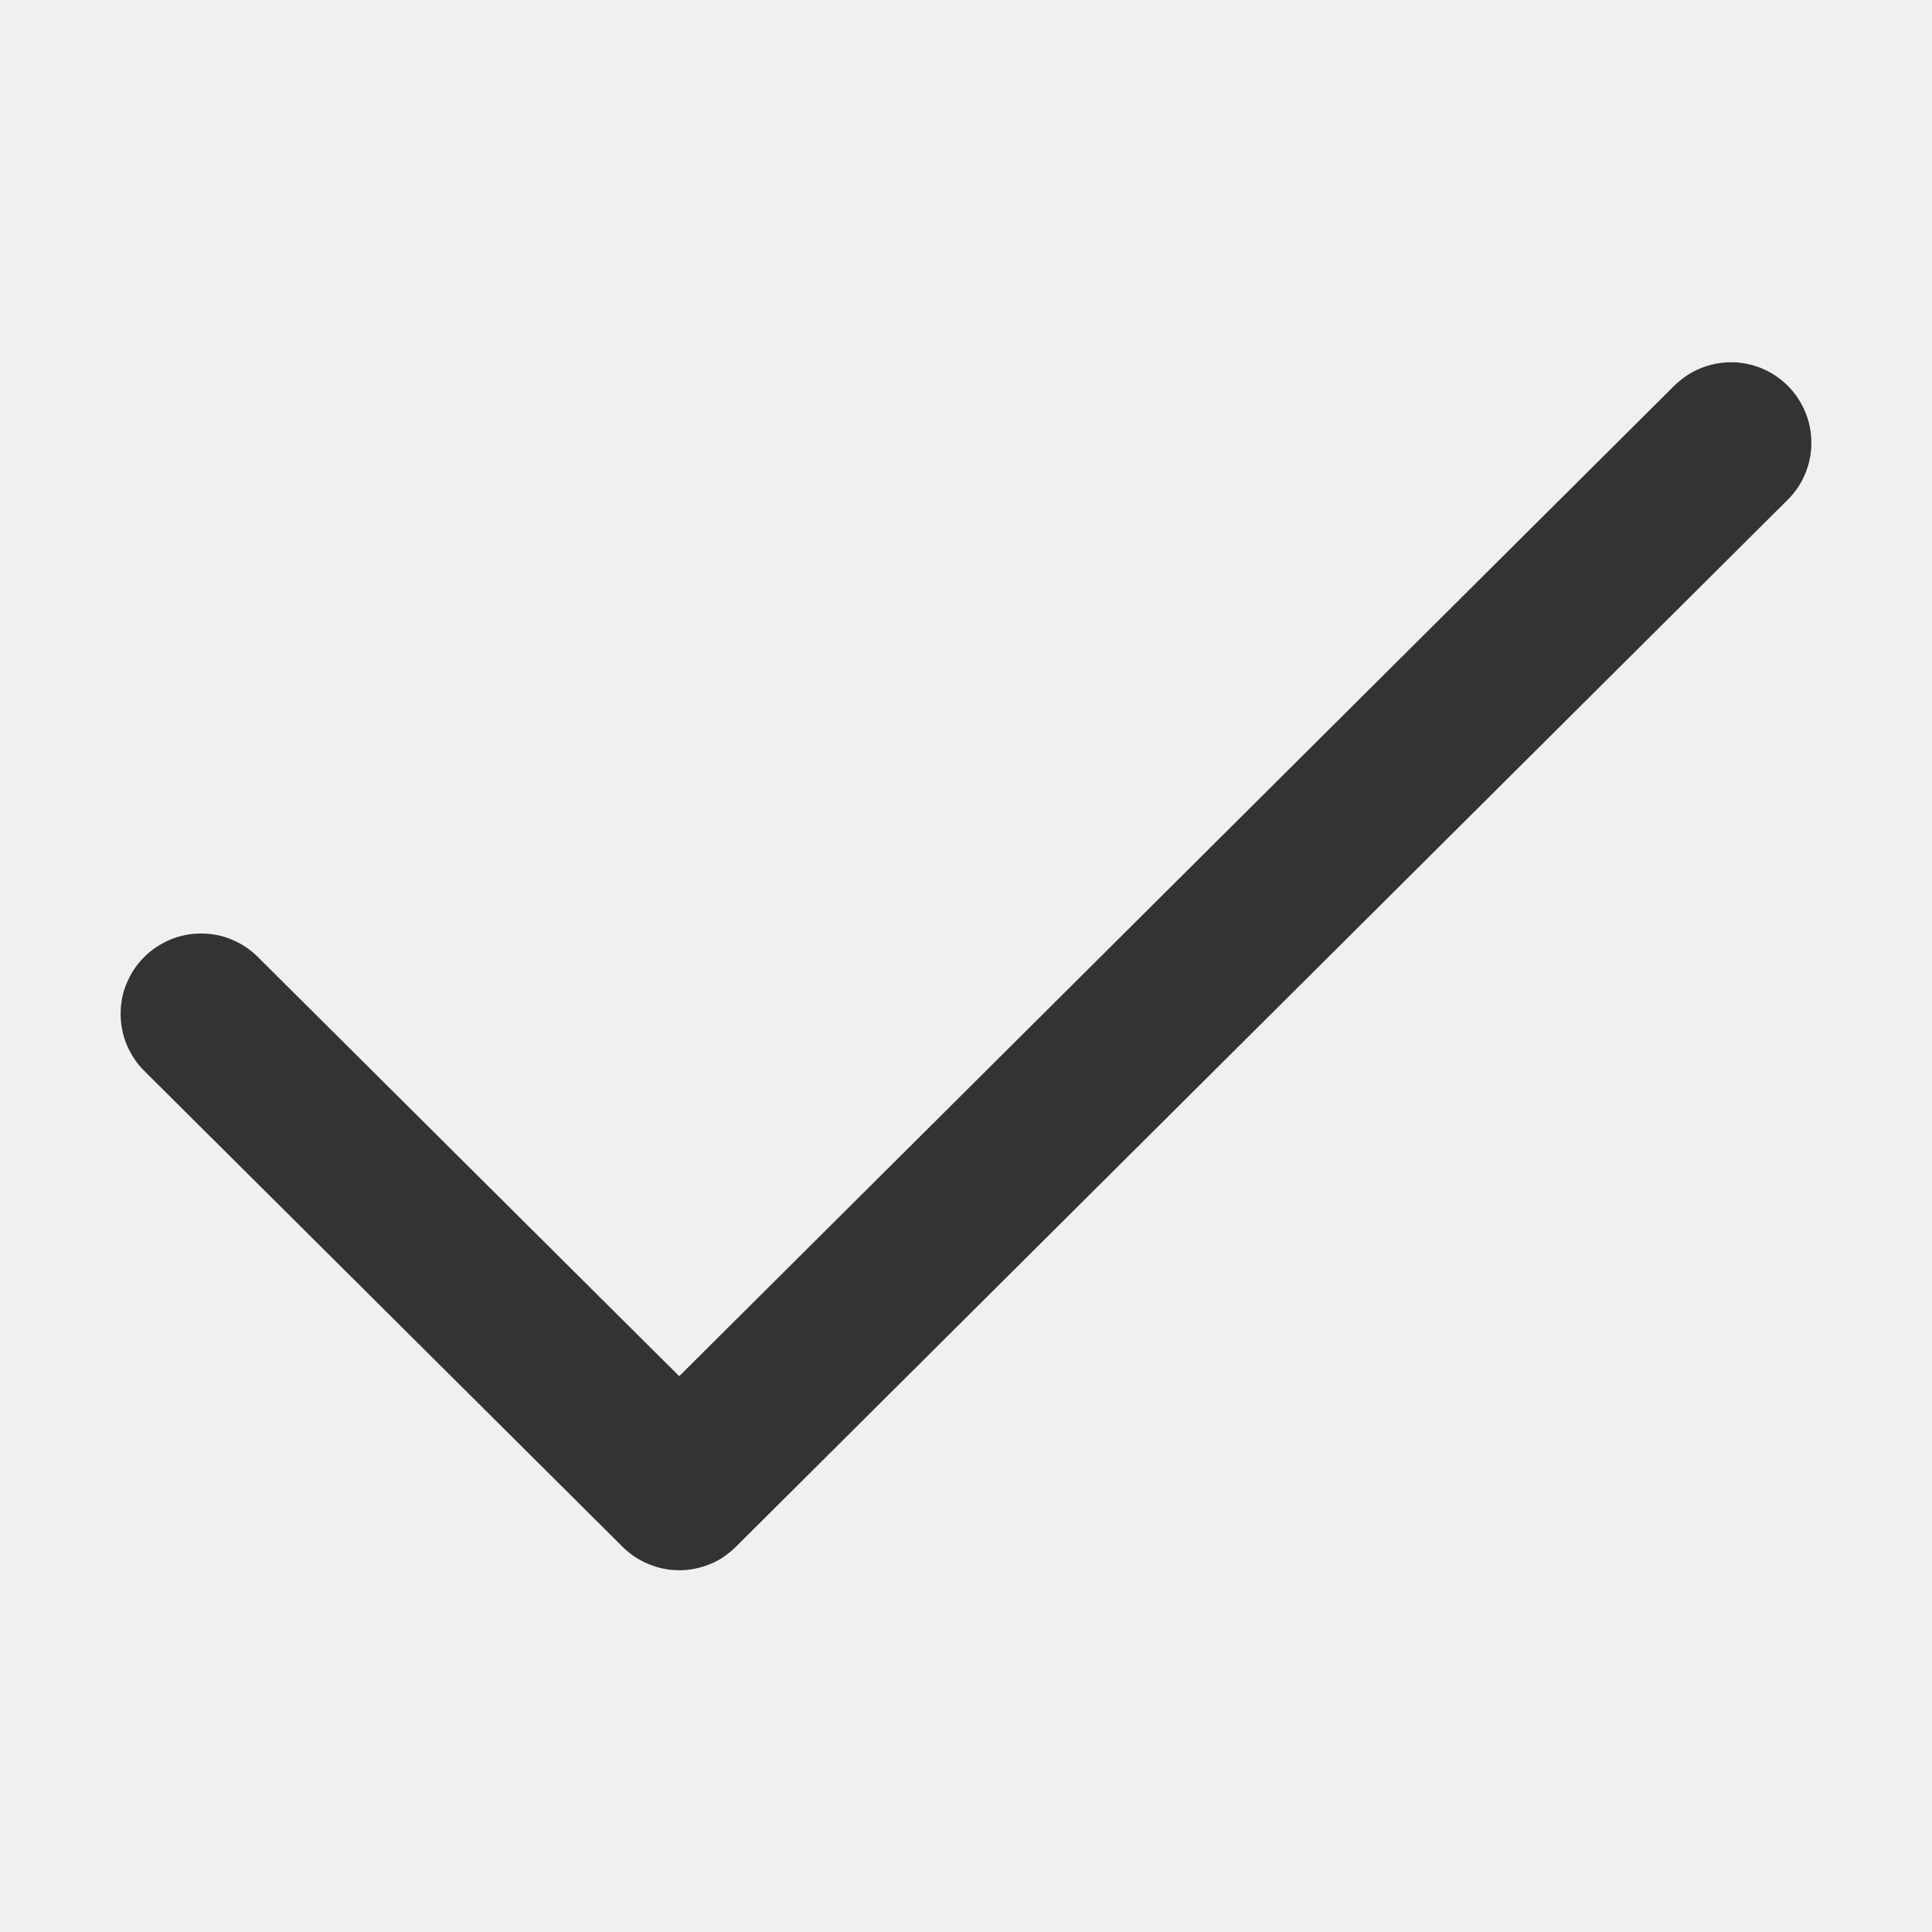
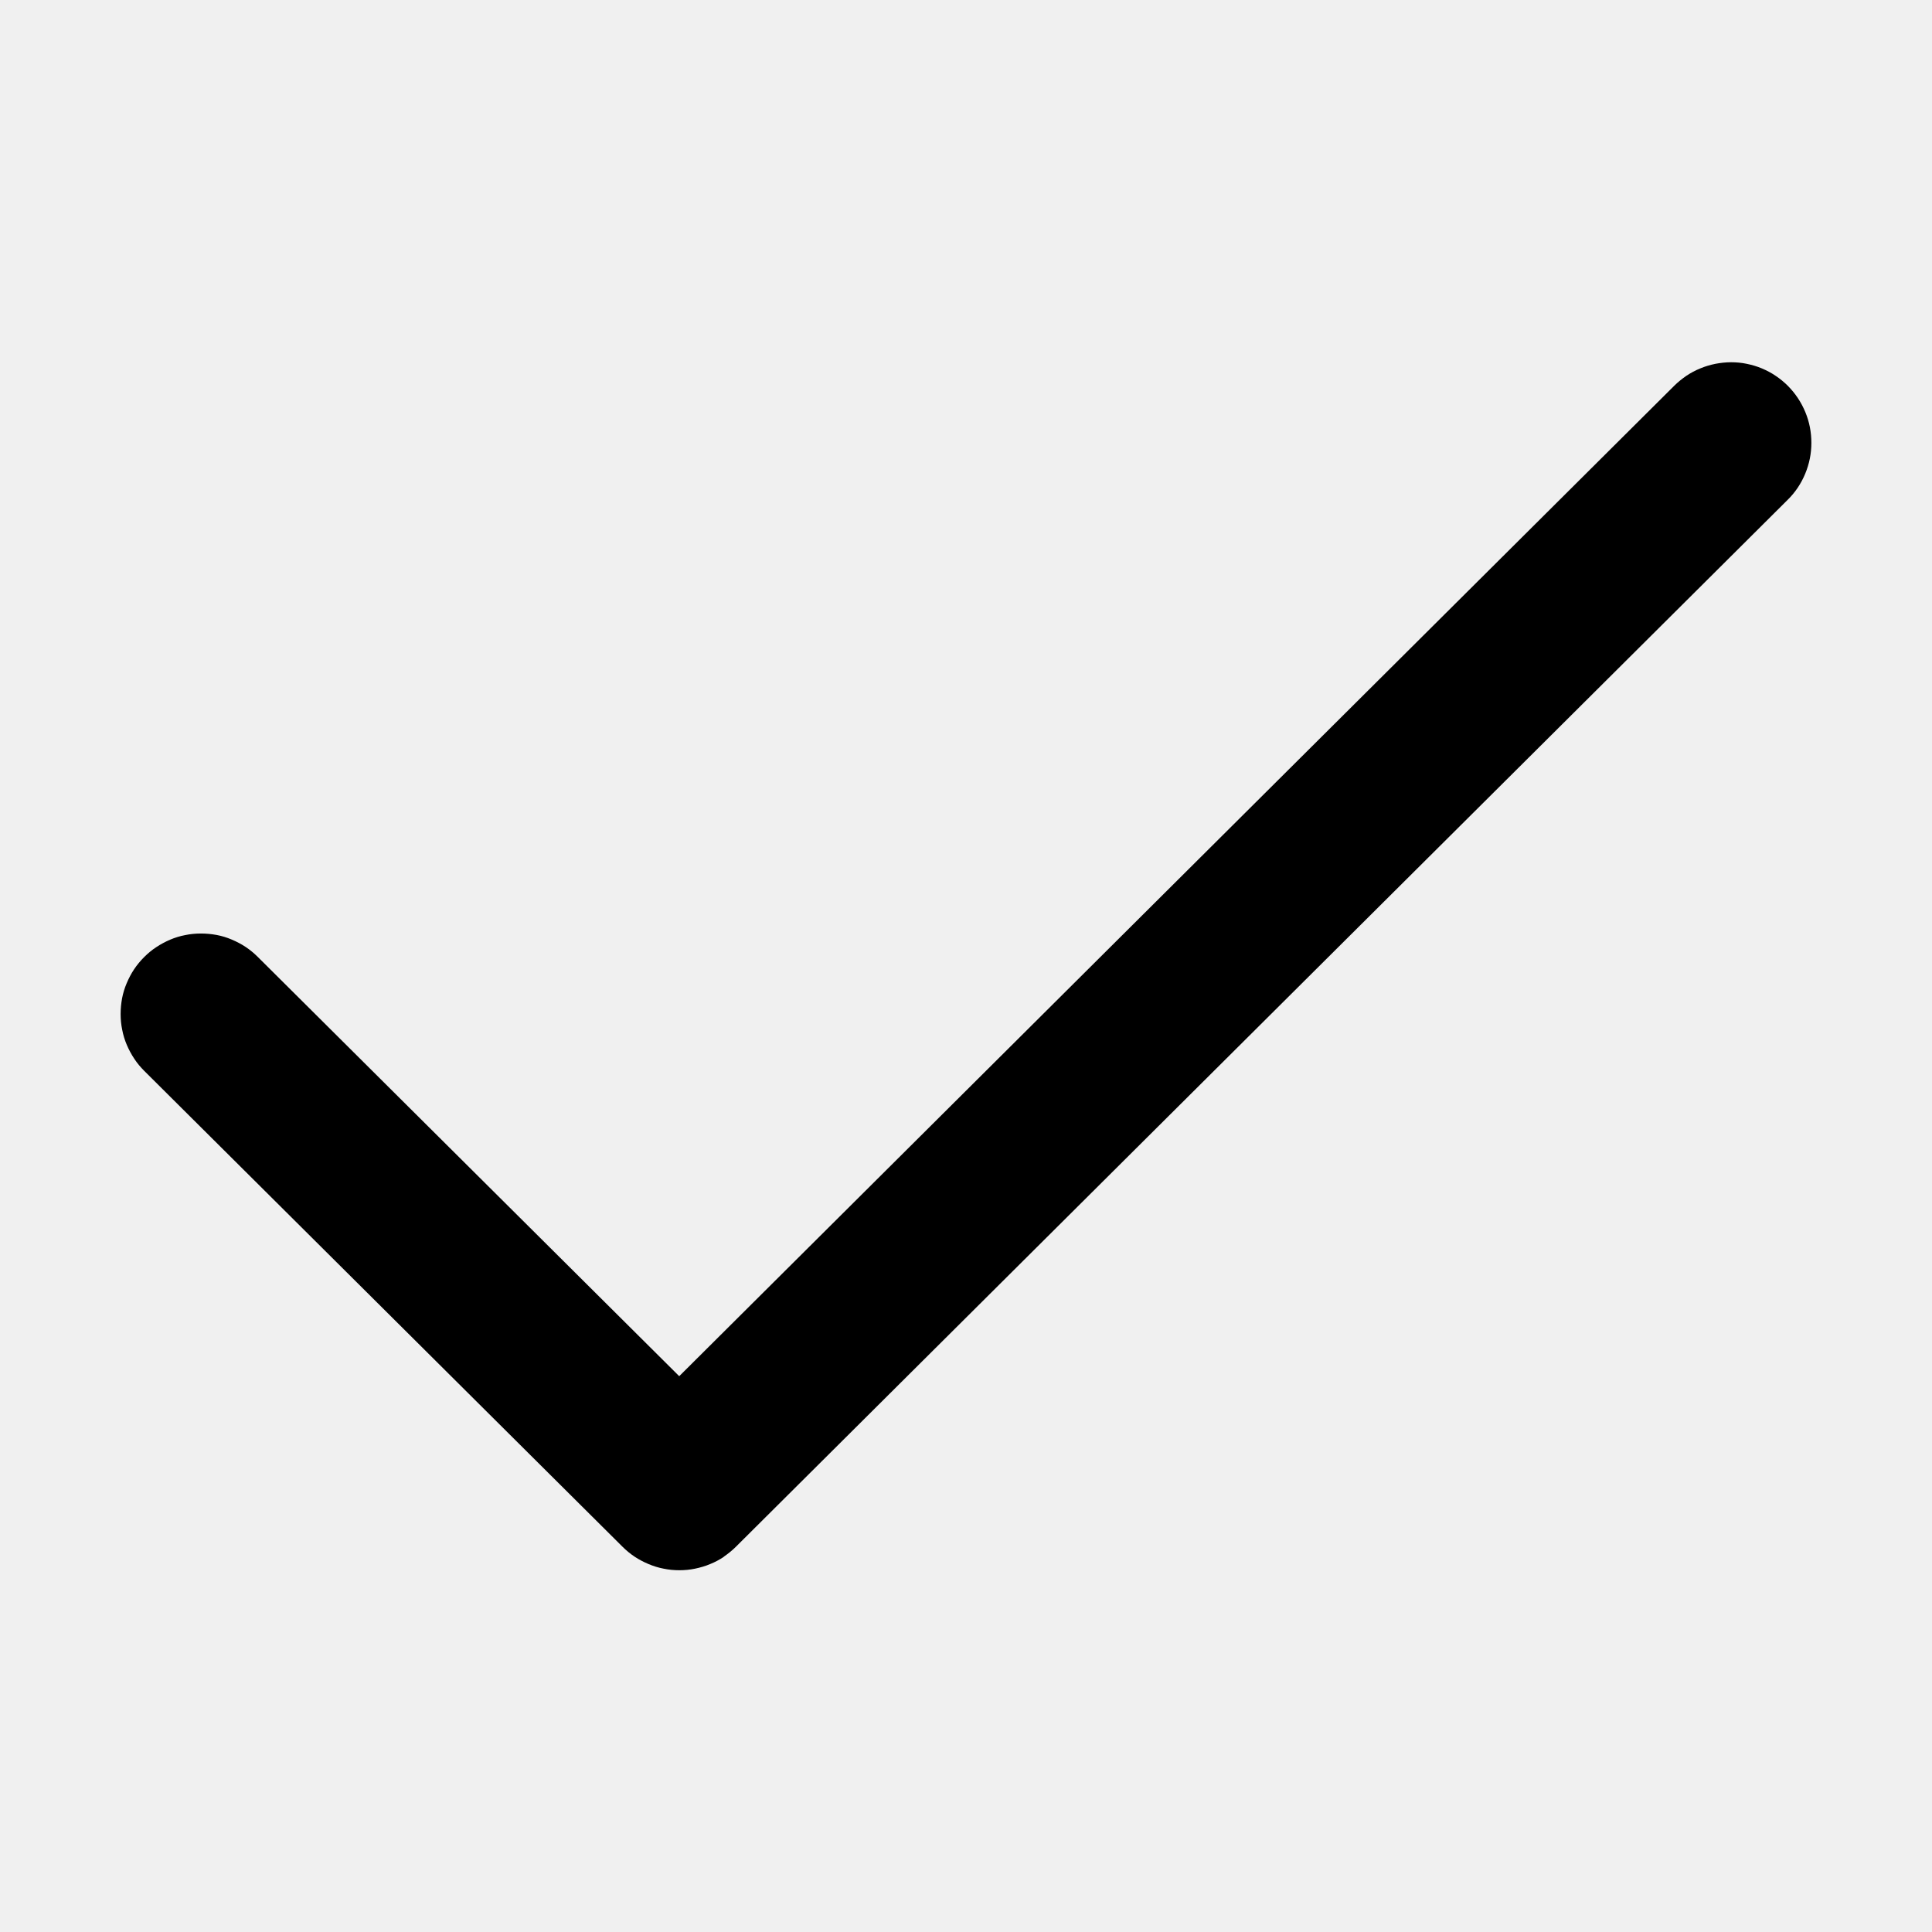
- <svg xmlns="http://www.w3.org/2000/svg" xmlns:xlink="http://www.w3.org/1999/xlink" width="16" height="16" fill="none" viewBox="0 0 16 16">
-   <g opacity="1" transform="translate(0 0) rotate(0)">
-     <mask id="bg-mask-0" fill="#fff">
+ <svg xmlns="http://www.w3.org/2000/svg" xmlns:xlink="http://www.w3.org/1999/xlink" width="16" height="16" viewBox="0 0 16 16" fill="none">
+   <g opacity="1" transform="translate(0 0)  rotate(0)">
+     <mask id="bg-mask-0" fill="white">
      <use xlink:href="#path_0" />
    </mask>
    <g mask="url(#bg-mask-0)">
-       <path id="路径 1" style="fill:#333;opacity:1" d="M5.996,12.892c-0.036,0.024 -0.075,0.045 -0.115,0.061c-0.04,0.017 -0.082,0.029 -0.125,0.038c-0.043,0.009 -0.086,0.013 -0.13,0.013c-0.044,0 -0.087,-0.004 -0.13,-0.013c-0.043,-0.008 -0.084,-0.021 -0.125,-0.038c-0.04,-0.017 -0.079,-0.037 -0.115,-0.061c-0.036,-0.024 -0.07,-0.052 -0.101,-0.083l-3.96,-3.94c-0.031,-0.031 -0.059,-0.064 -0.083,-0.101c-0.024,-0.036 -0.045,-0.075 -0.062,-0.115c-0.017,-0.04 -0.03,-0.082 -0.038,-0.125c-0.009,-0.043 -0.013,-0.086 -0.013,-0.13c-0,-0.044 0.004,-0.087 0.012,-0.13c0.008,-0.043 0.021,-0.085 0.038,-0.125c0.017,-0.04 0.037,-0.079 0.061,-0.115c0.024,-0.036 0.052,-0.07 0.083,-0.101c0.031,-0.031 0.064,-0.059 0.101,-0.083c0.036,-0.024 0.075,-0.045 0.115,-0.062c0.04,-0.017 0.082,-0.03 0.125,-0.038c0.043,-0.009 0.086,-0.013 0.13,-0.013c0.044,-0 0.087,0.004 0.13,0.012c0.043,0.008 0.085,0.021 0.125,0.038c0.04,0.017 0.079,0.037 0.115,0.061c0.036,0.024 0.07,0.052 0.101,0.083l3.49,3.472l8.24,-8.202c0.031,-0.031 0.065,-0.058 0.101,-0.083c0.036,-0.024 0.075,-0.045 0.115,-0.061c0.04,-0.017 0.082,-0.029 0.125,-0.038c0.043,-0.008 0.086,-0.013 0.13,-0.013c0.044,0 0.087,0.004 0.13,0.013c0.043,0.009 0.085,0.021 0.125,0.038c0.04,0.017 0.079,0.037 0.115,0.062c0.036,0.024 0.07,0.052 0.101,0.083c0.062,0.063 0.11,0.135 0.144,0.217c0.034,0.082 0.05,0.167 0.05,0.255c-0,0.088 -0.017,0.173 -0.051,0.255c-0.034,0.082 -0.082,0.154 -0.145,0.216l-8.71,8.67c-0.031,0.031 -0.065,0.058 -0.101,0.083z" />
+       <path id="路径 1" style="fill:currentColor; opacity:1;" d="M5.996,12.892c-0.036,0.024 -0.075,0.045 -0.115,0.061c-0.04,0.017 -0.082,0.029 -0.125,0.038c-0.043,0.009 -0.086,0.013 -0.13,0.013c-0.044,0 -0.087,-0.004 -0.13,-0.013c-0.043,-0.008 -0.084,-0.021 -0.125,-0.038c-0.04,-0.017 -0.079,-0.037 -0.115,-0.061c-0.036,-0.024 -0.07,-0.052 -0.101,-0.083l-3.96,-3.94c-0.031,-0.031 -0.059,-0.064 -0.083,-0.101c-0.024,-0.036 -0.045,-0.075 -0.062,-0.115c-0.017,-0.04 -0.03,-0.082 -0.038,-0.125c-0.009,-0.043 -0.013,-0.086 -0.013,-0.13c-0,-0.044 0.004,-0.087 0.012,-0.13c0.008,-0.043 0.021,-0.085 0.038,-0.125c0.017,-0.04 0.037,-0.079 0.061,-0.115c0.024,-0.036 0.052,-0.07 0.083,-0.101c0.031,-0.031 0.064,-0.059 0.101,-0.083c0.036,-0.024 0.075,-0.045 0.115,-0.062c0.04,-0.017 0.082,-0.03 0.125,-0.038c0.043,-0.009 0.086,-0.013 0.13,-0.013c0.044,-0 0.087,0.004 0.13,0.012c0.043,0.008 0.085,0.021 0.125,0.038c0.04,0.017 0.079,0.037 0.115,0.061c0.036,0.024 0.07,0.052 0.101,0.083l3.49,3.472l8.24,-8.202c0.031,-0.031 0.065,-0.058 0.101,-0.083c0.036,-0.024 0.075,-0.045 0.115,-0.061c0.04,-0.017 0.082,-0.029 0.125,-0.038c0.043,-0.008 0.086,-0.013 0.13,-0.013c0.044,0 0.087,0.004 0.13,0.013c0.043,0.009 0.085,0.021 0.125,0.038c0.04,0.017 0.079,0.037 0.115,0.062c0.036,0.024 0.07,0.052 0.101,0.083c0.062,0.063 0.11,0.135 0.144,0.217c0.034,0.082 0.05,0.167 0.05,0.255c-0,0.088 -0.017,0.173 -0.051,0.255c-0.034,0.082 -0.082,0.154 -0.145,0.216l-8.71,8.67c-0.031,0.031 -0.065,0.058 -0.101,0.083z" />
    </g>
  </g>
  <defs>
-     <rect id="path_0" width="16" height="16" x="0" y="0" />
+     <rect id="path_0" x="0" y="0" width="16" height="16" />
  </defs>
</svg>
